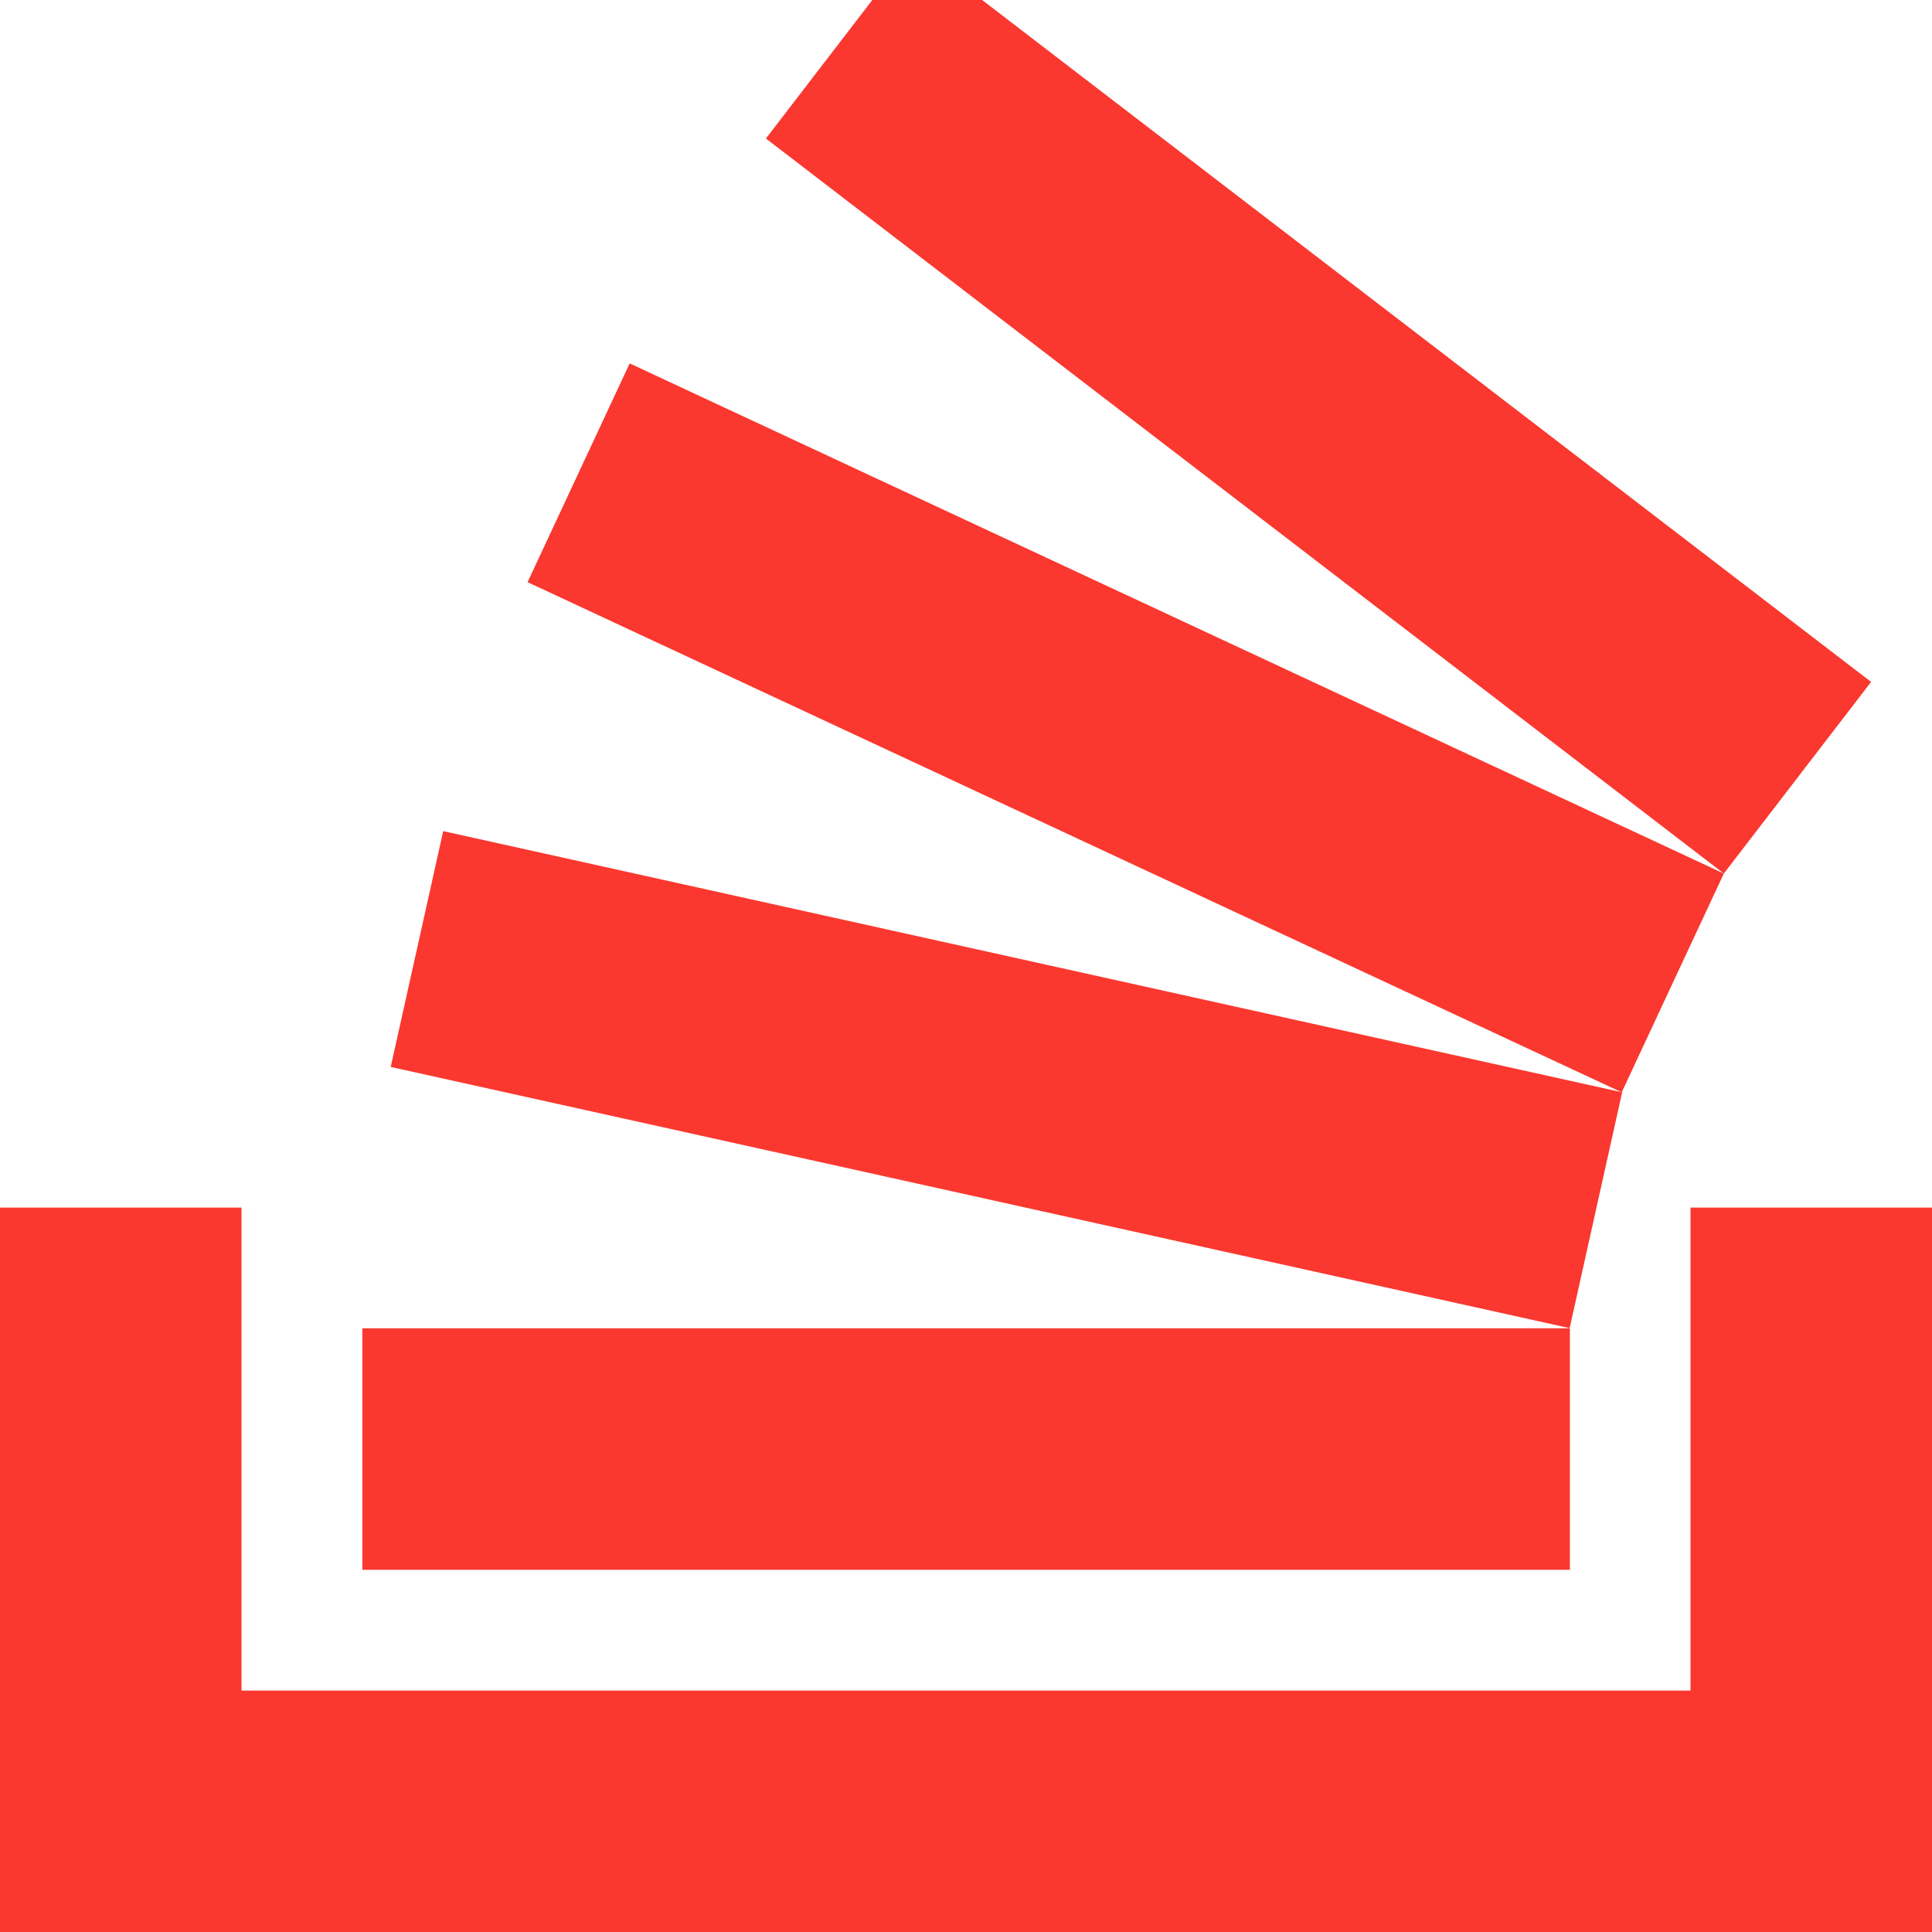
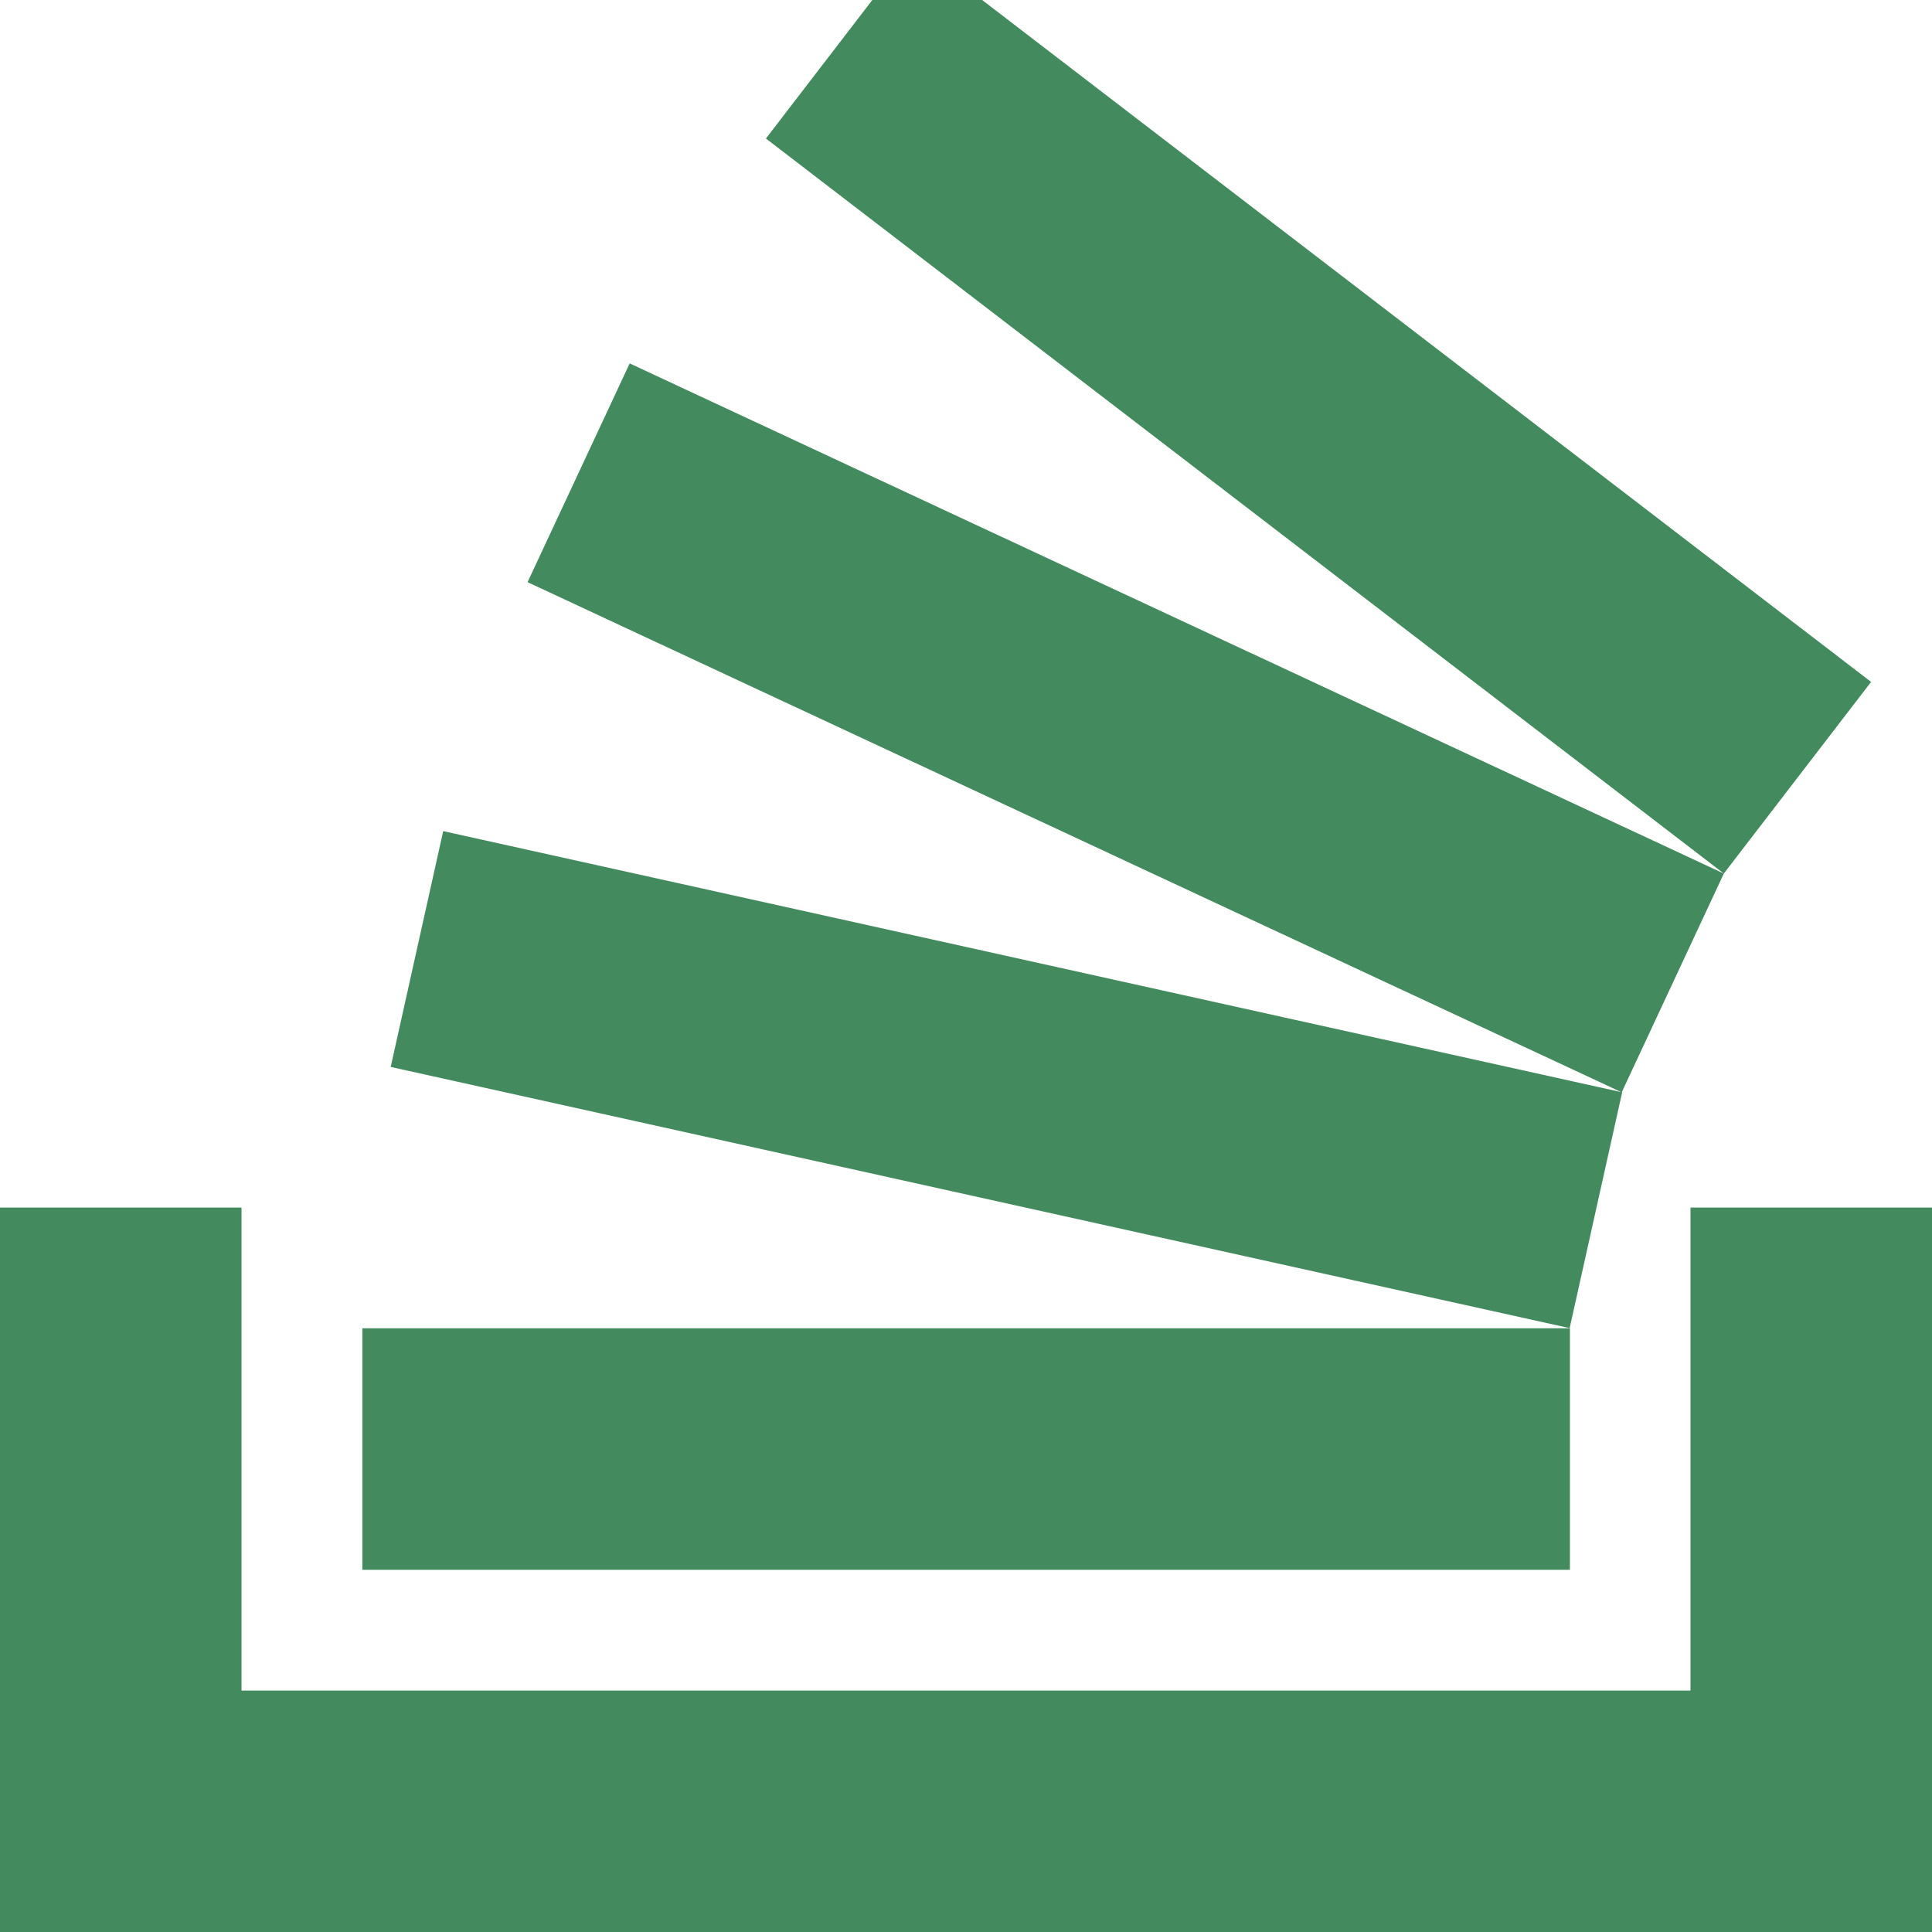
<svg xmlns="http://www.w3.org/2000/svg" width="22.079" height="22.079" viewBox="0 0 22.079 22.079">
  <defs>
-     <style>.a{fill:#fa382f;}</style>
+     <style>.a{fill:#438a5e;}</style>
  </defs>
  <path class="a" d="M32.079,23.8v8.28H10V23.8h2.76v5.52H29.319V23.8ZM14.141,25.18h13.8v2.76h-13.8Zm.324-2.987.6-2.695,13.473,2.985-.6,2.695Zm1.564-5.54,1.167-2.5L29.7,19.983l-1.167,2.5Zm15.354,1.14L29.7,19.983l-10.947-8.4L19.969,10h1.255Z" transform="translate(-10 -10)" />
</svg>
